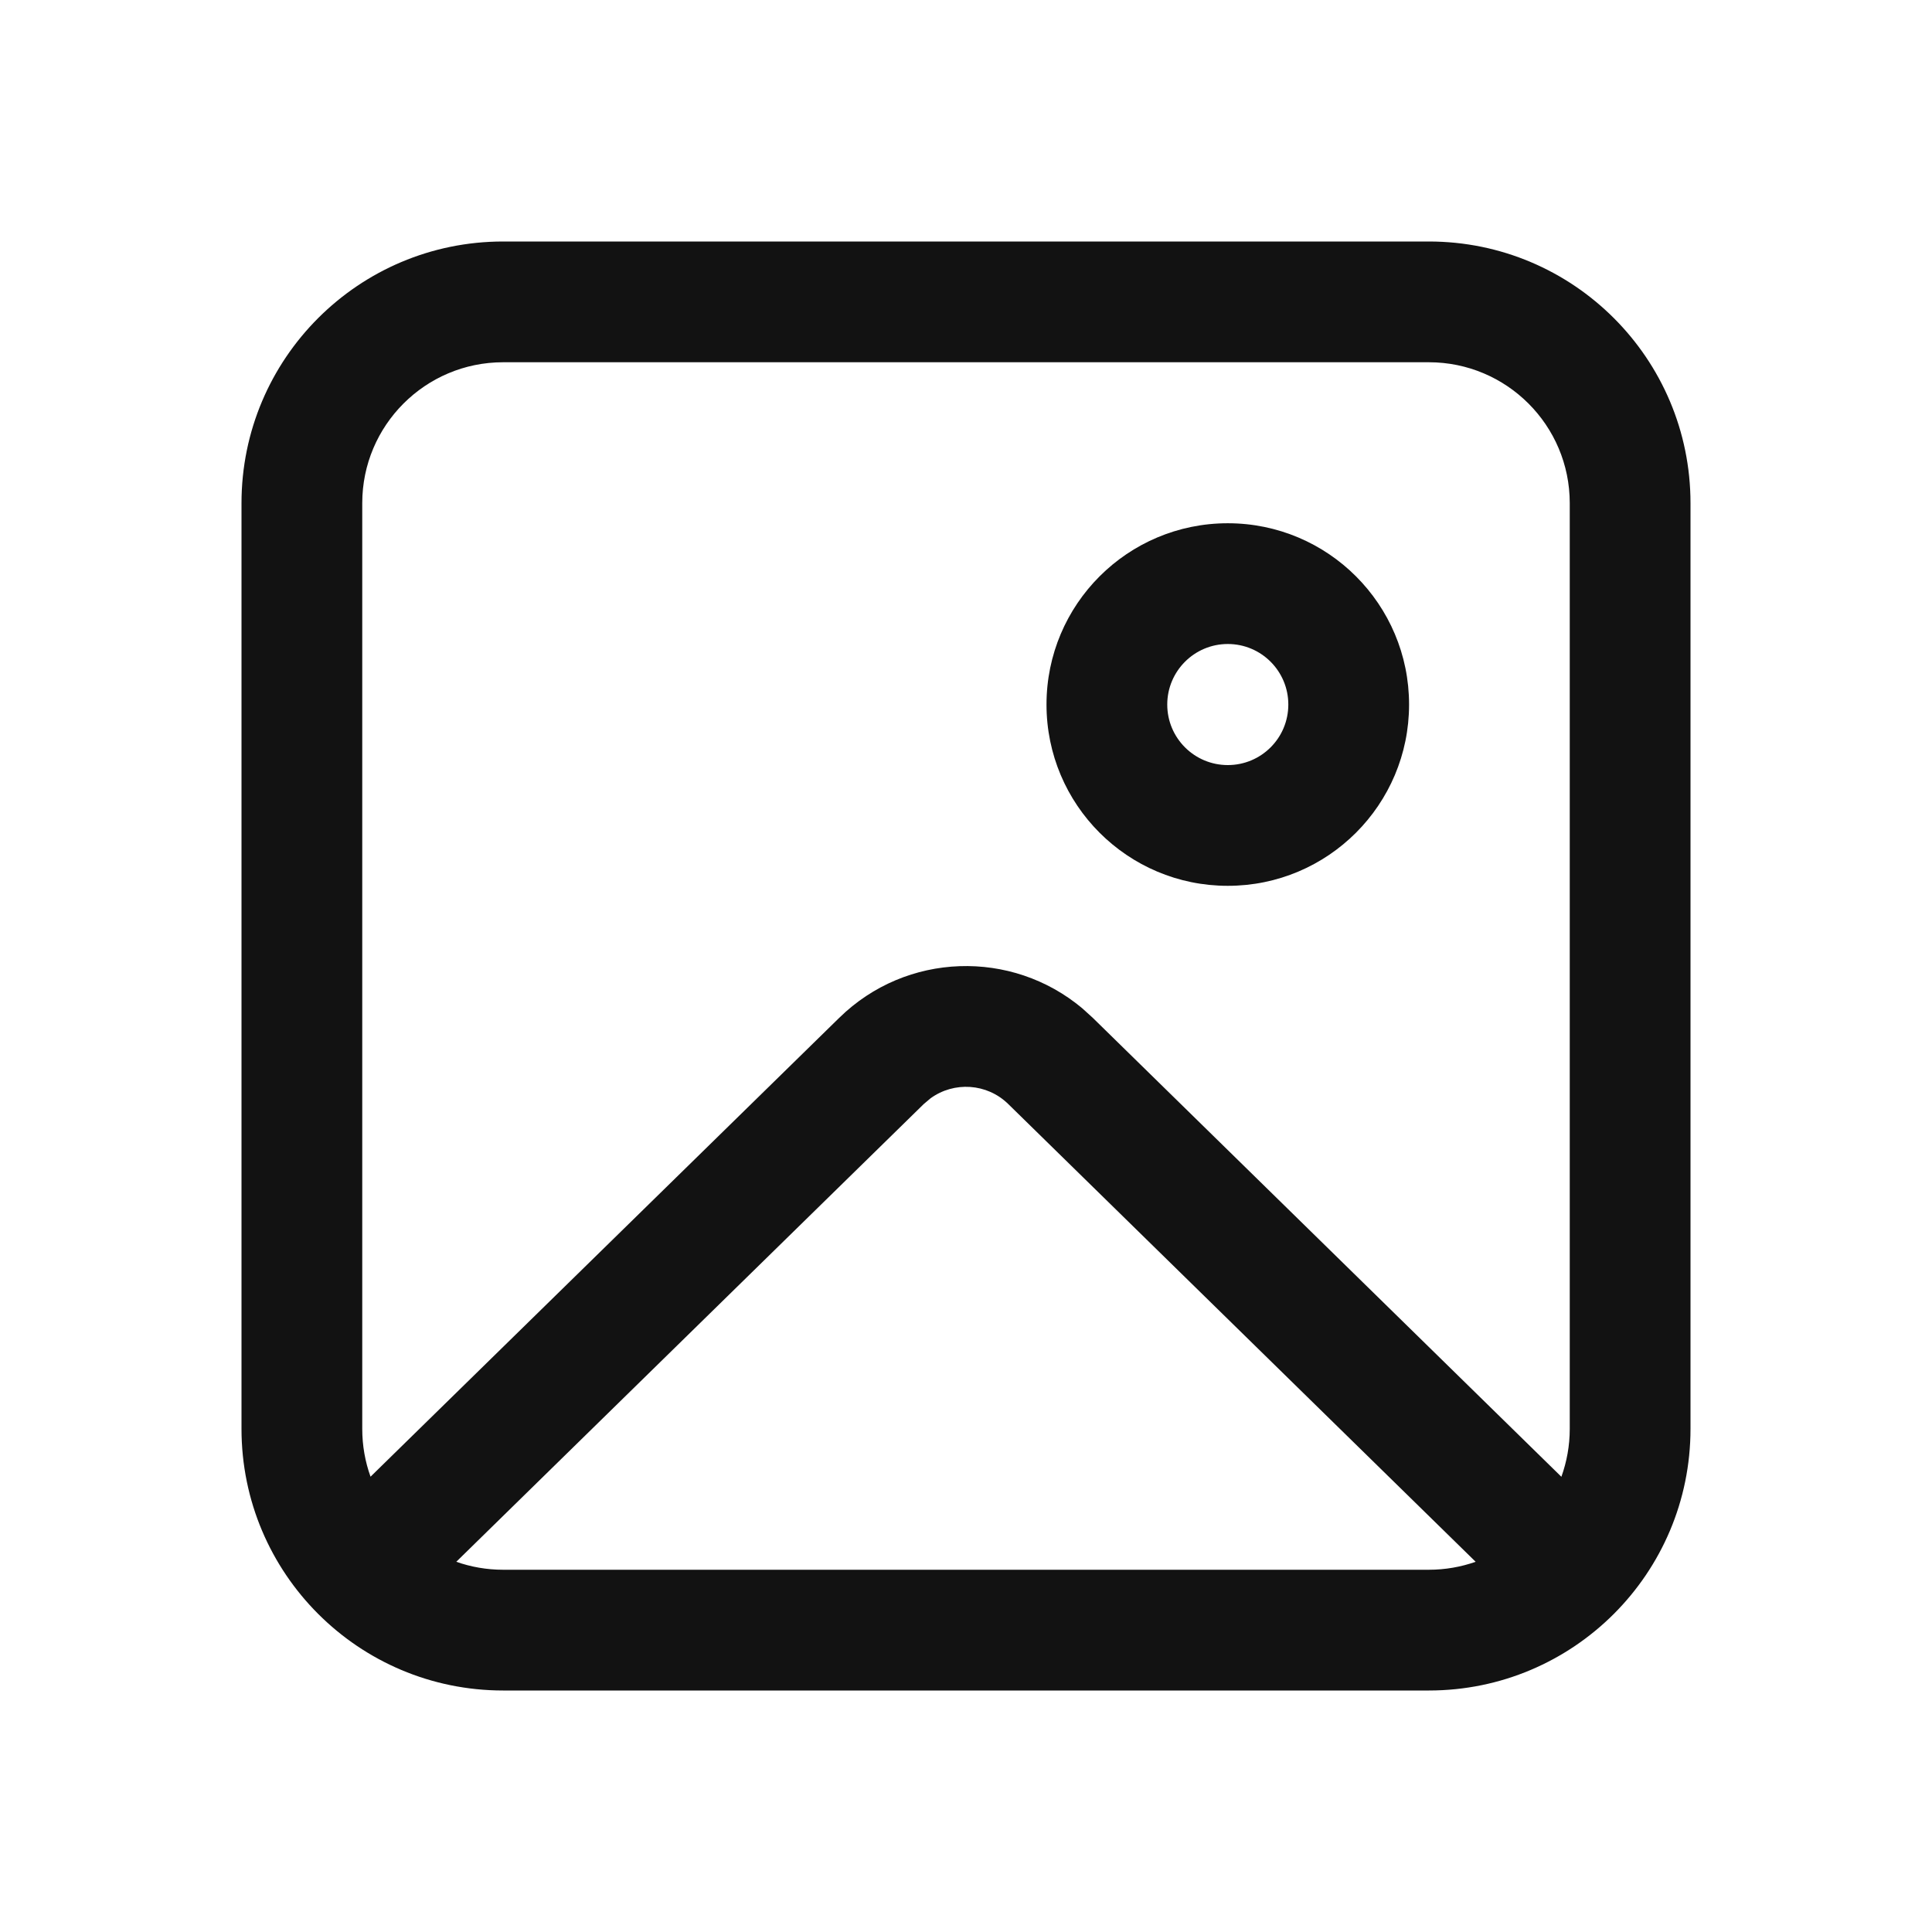
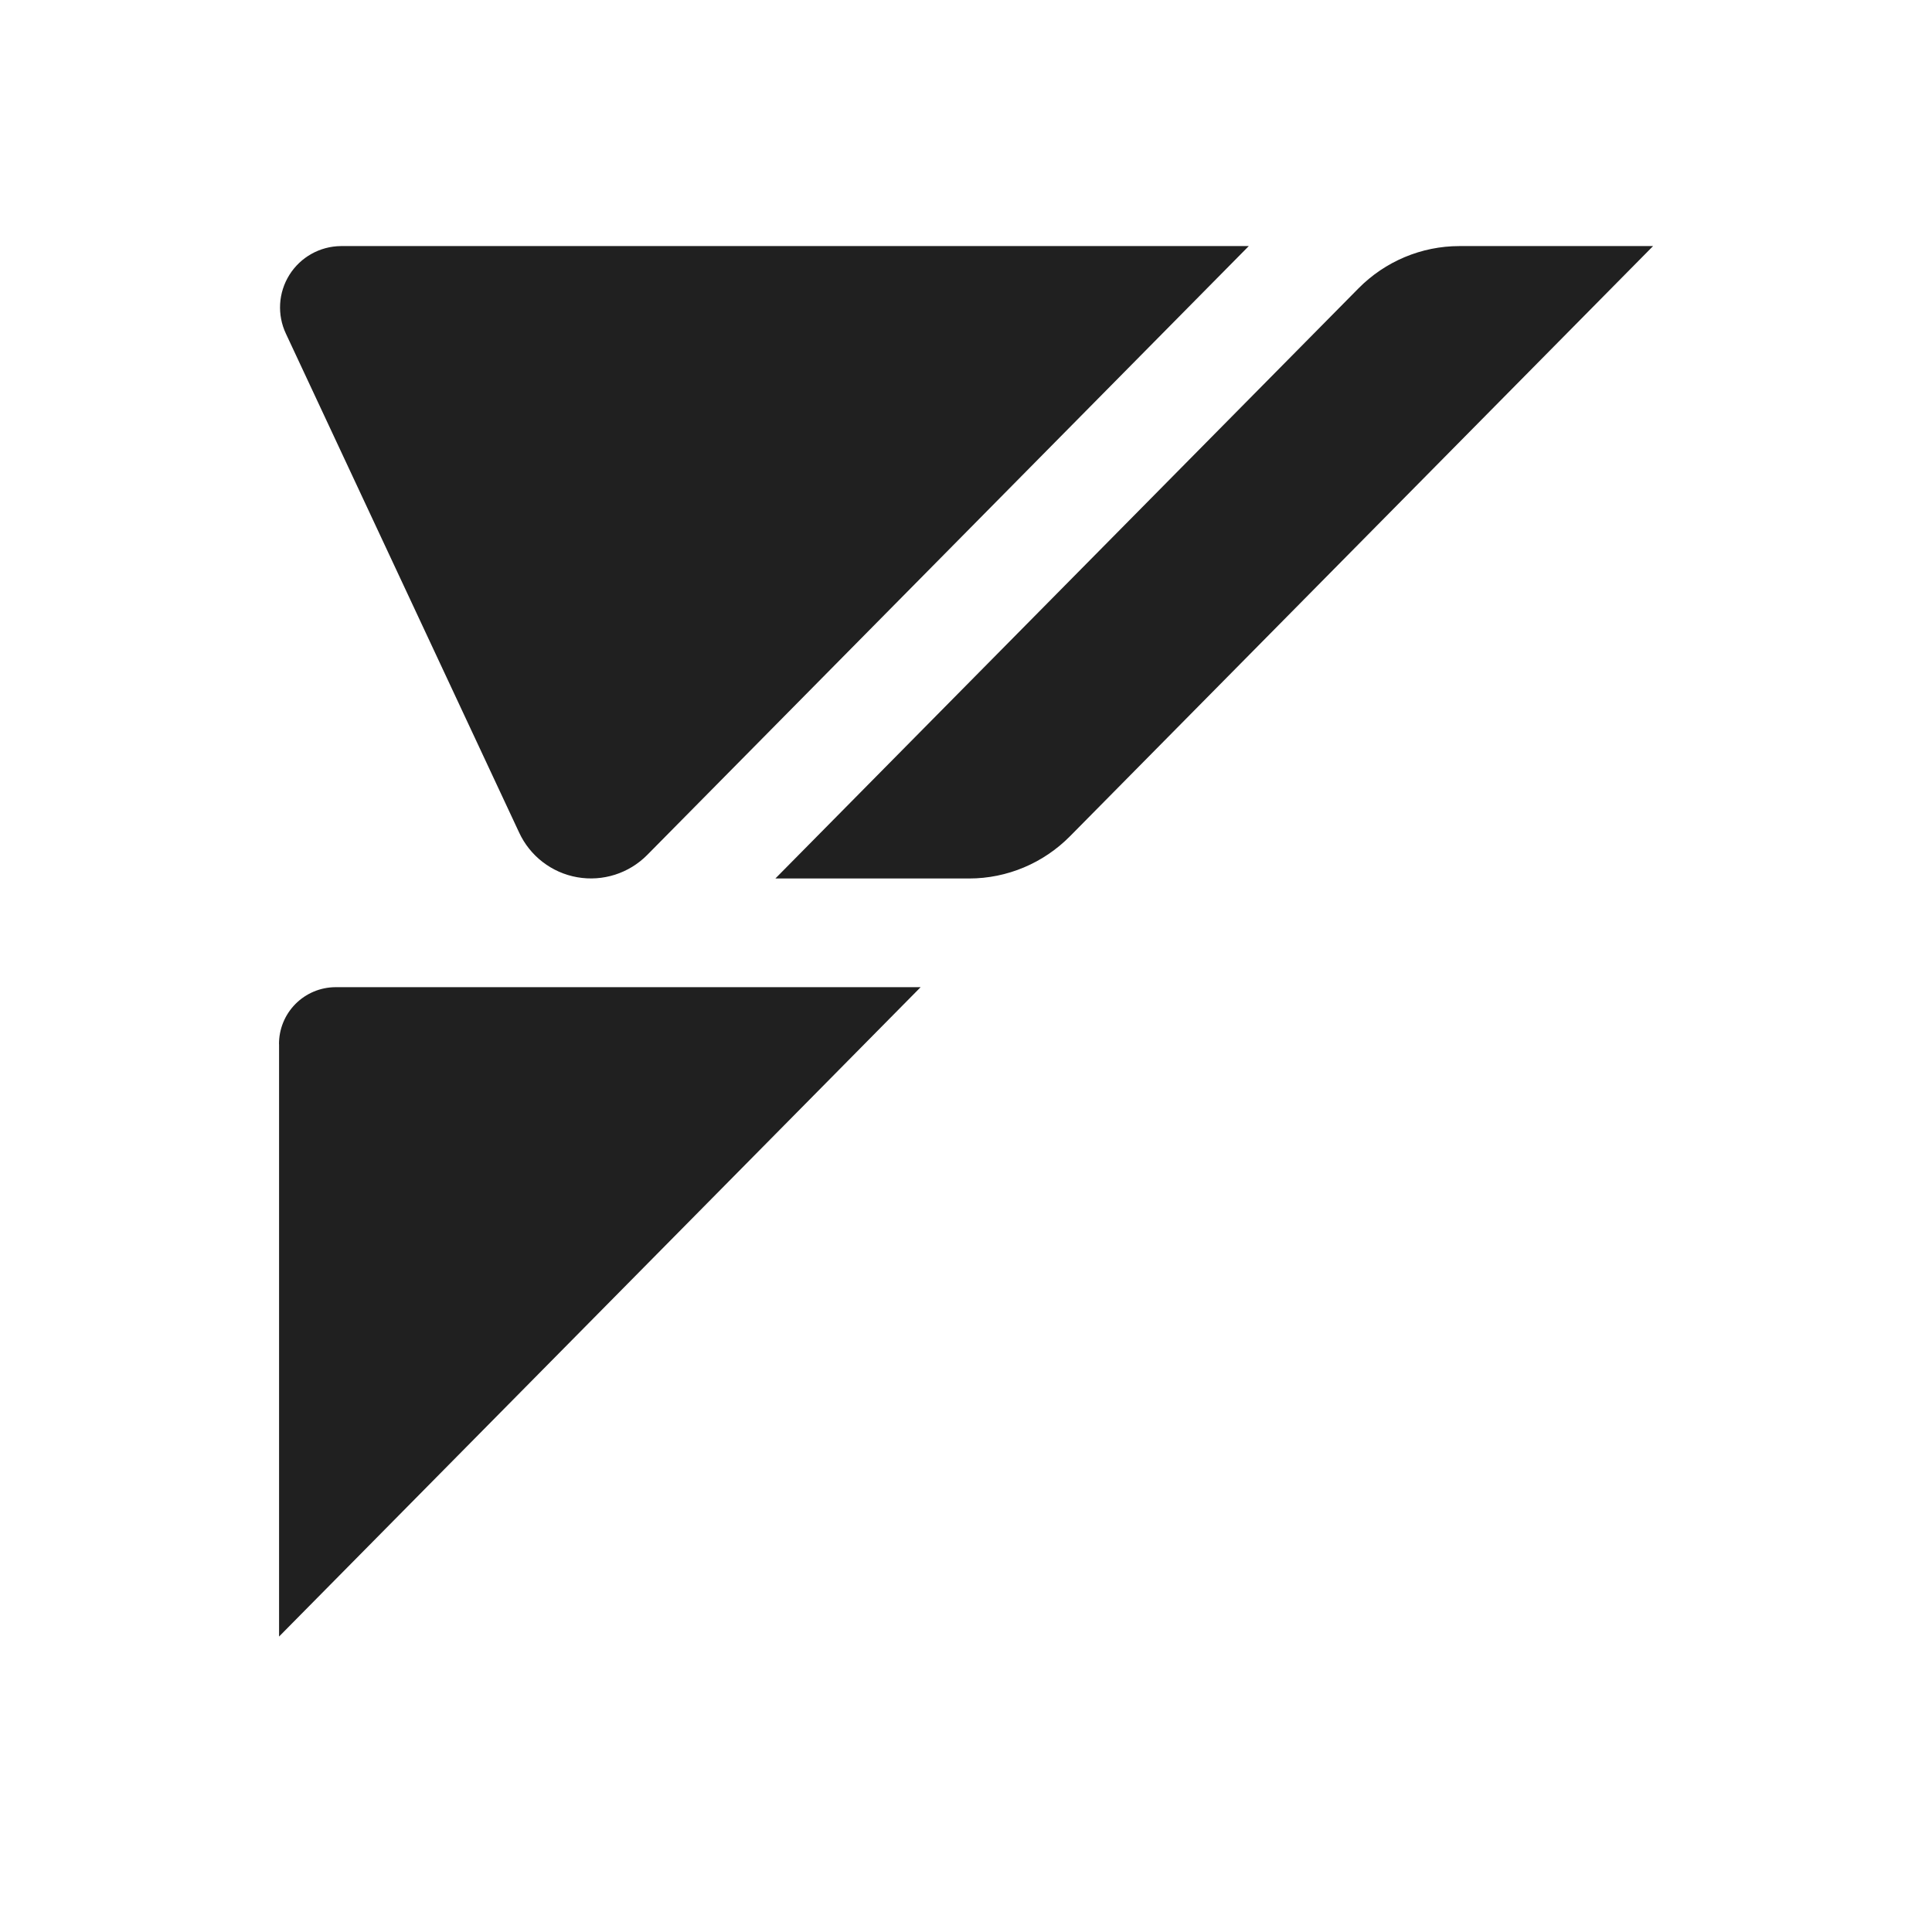
- <svg xmlns="http://www.w3.org/2000/svg" width="24" height="24" viewBox="0 0 24 24" fill="none">
-   <path d="M17.75 3C19.545 3 21 4.455 21 6.25V17.75C21 19.545 19.545 21 17.75 21H6.25C4.455 21 3 19.545 3 17.75V6.25C3 4.455 4.455 3 6.25 3H17.75ZM18.331 19.401L12.525 13.715C12.26 13.455 11.85 13.432 11.559 13.644L11.475 13.715L5.668 19.401C5.85 19.465 6.046 19.5 6.25 19.5H17.75C17.953 19.5 18.149 19.465 18.331 19.401L12.525 13.715L18.331 19.401ZM17.75 4.5H6.25C5.284 4.5 4.5 5.284 4.5 6.25V17.75C4.5 17.958 4.536 18.158 4.603 18.344L10.426 12.643C11.259 11.827 12.568 11.789 13.446 12.527L13.574 12.643L19.396 18.345C19.463 18.159 19.5 17.959 19.5 17.75V6.25C19.5 5.284 18.716 4.5 17.75 4.5ZM15.252 6.5C16.496 6.5 17.504 7.508 17.504 8.752C17.504 9.996 16.496 11.004 15.252 11.004C14.008 11.004 13 9.996 13 8.752C13 7.508 14.008 6.5 15.252 6.5ZM15.252 8C14.837 8 14.5 8.337 14.5 8.752C14.5 9.168 14.837 9.504 15.252 9.504C15.668 9.504 16.004 9.168 16.004 8.752C16.004 8.337 15.668 8 15.252 8Z" fill="#121212" />
+ <svg xmlns="http://www.w3.org/2000/svg" width="14" height="14" viewBox="0 0 26 27" fill="none">
+   <path d="M2.318 1.571h20.927v22.422H2.318z" fill="oklch(0.822 0.209 153.7)" />
+   <path d="M1.795.076C.844.076.076.853.076 1.816v24.419h21.385c.723 0 1.418-.29 1.93-.809l1.733-1.753a2.78 2.78 0 0 0 .798-1.953V.076H1.795ZM16.952 3.44l-8.407 8.508a1.106 1.106 0 0 1-1.791-.315L3.496 4.665a.858.858 0 0 1 .768-1.225h12.688ZM3.399 22.87v-8.277c0-.441.353-.798.789-.798h8.178L3.4 22.871Zm9.645-10.594h-2.708l8.148-8.246a1.985 1.985 0 0 1 1.41-.591h2.709l-8.148 8.245a1.985 1.985 0 0 1-1.41.592Z" fill="oklch(0.822 0.209 153.7)" />
+   <path d="m8.545 11.948 8.407-8.509H4.264a.858.858 0 0 0-.768 1.225l3.258 6.969a1.106 1.106 0 0 0 1.791.315ZM3.4 14.594v8.277l8.966-9.075H4.188a.793.793 0 0 0-.789.798ZM10.336 12.277h2.708c.53 0 1.038-.214 1.411-.592l8.147-8.246h-2.707c-.53 0-1.038.214-1.411.592l-8.148 8.246Z" fill="#202020" />
</svg>
